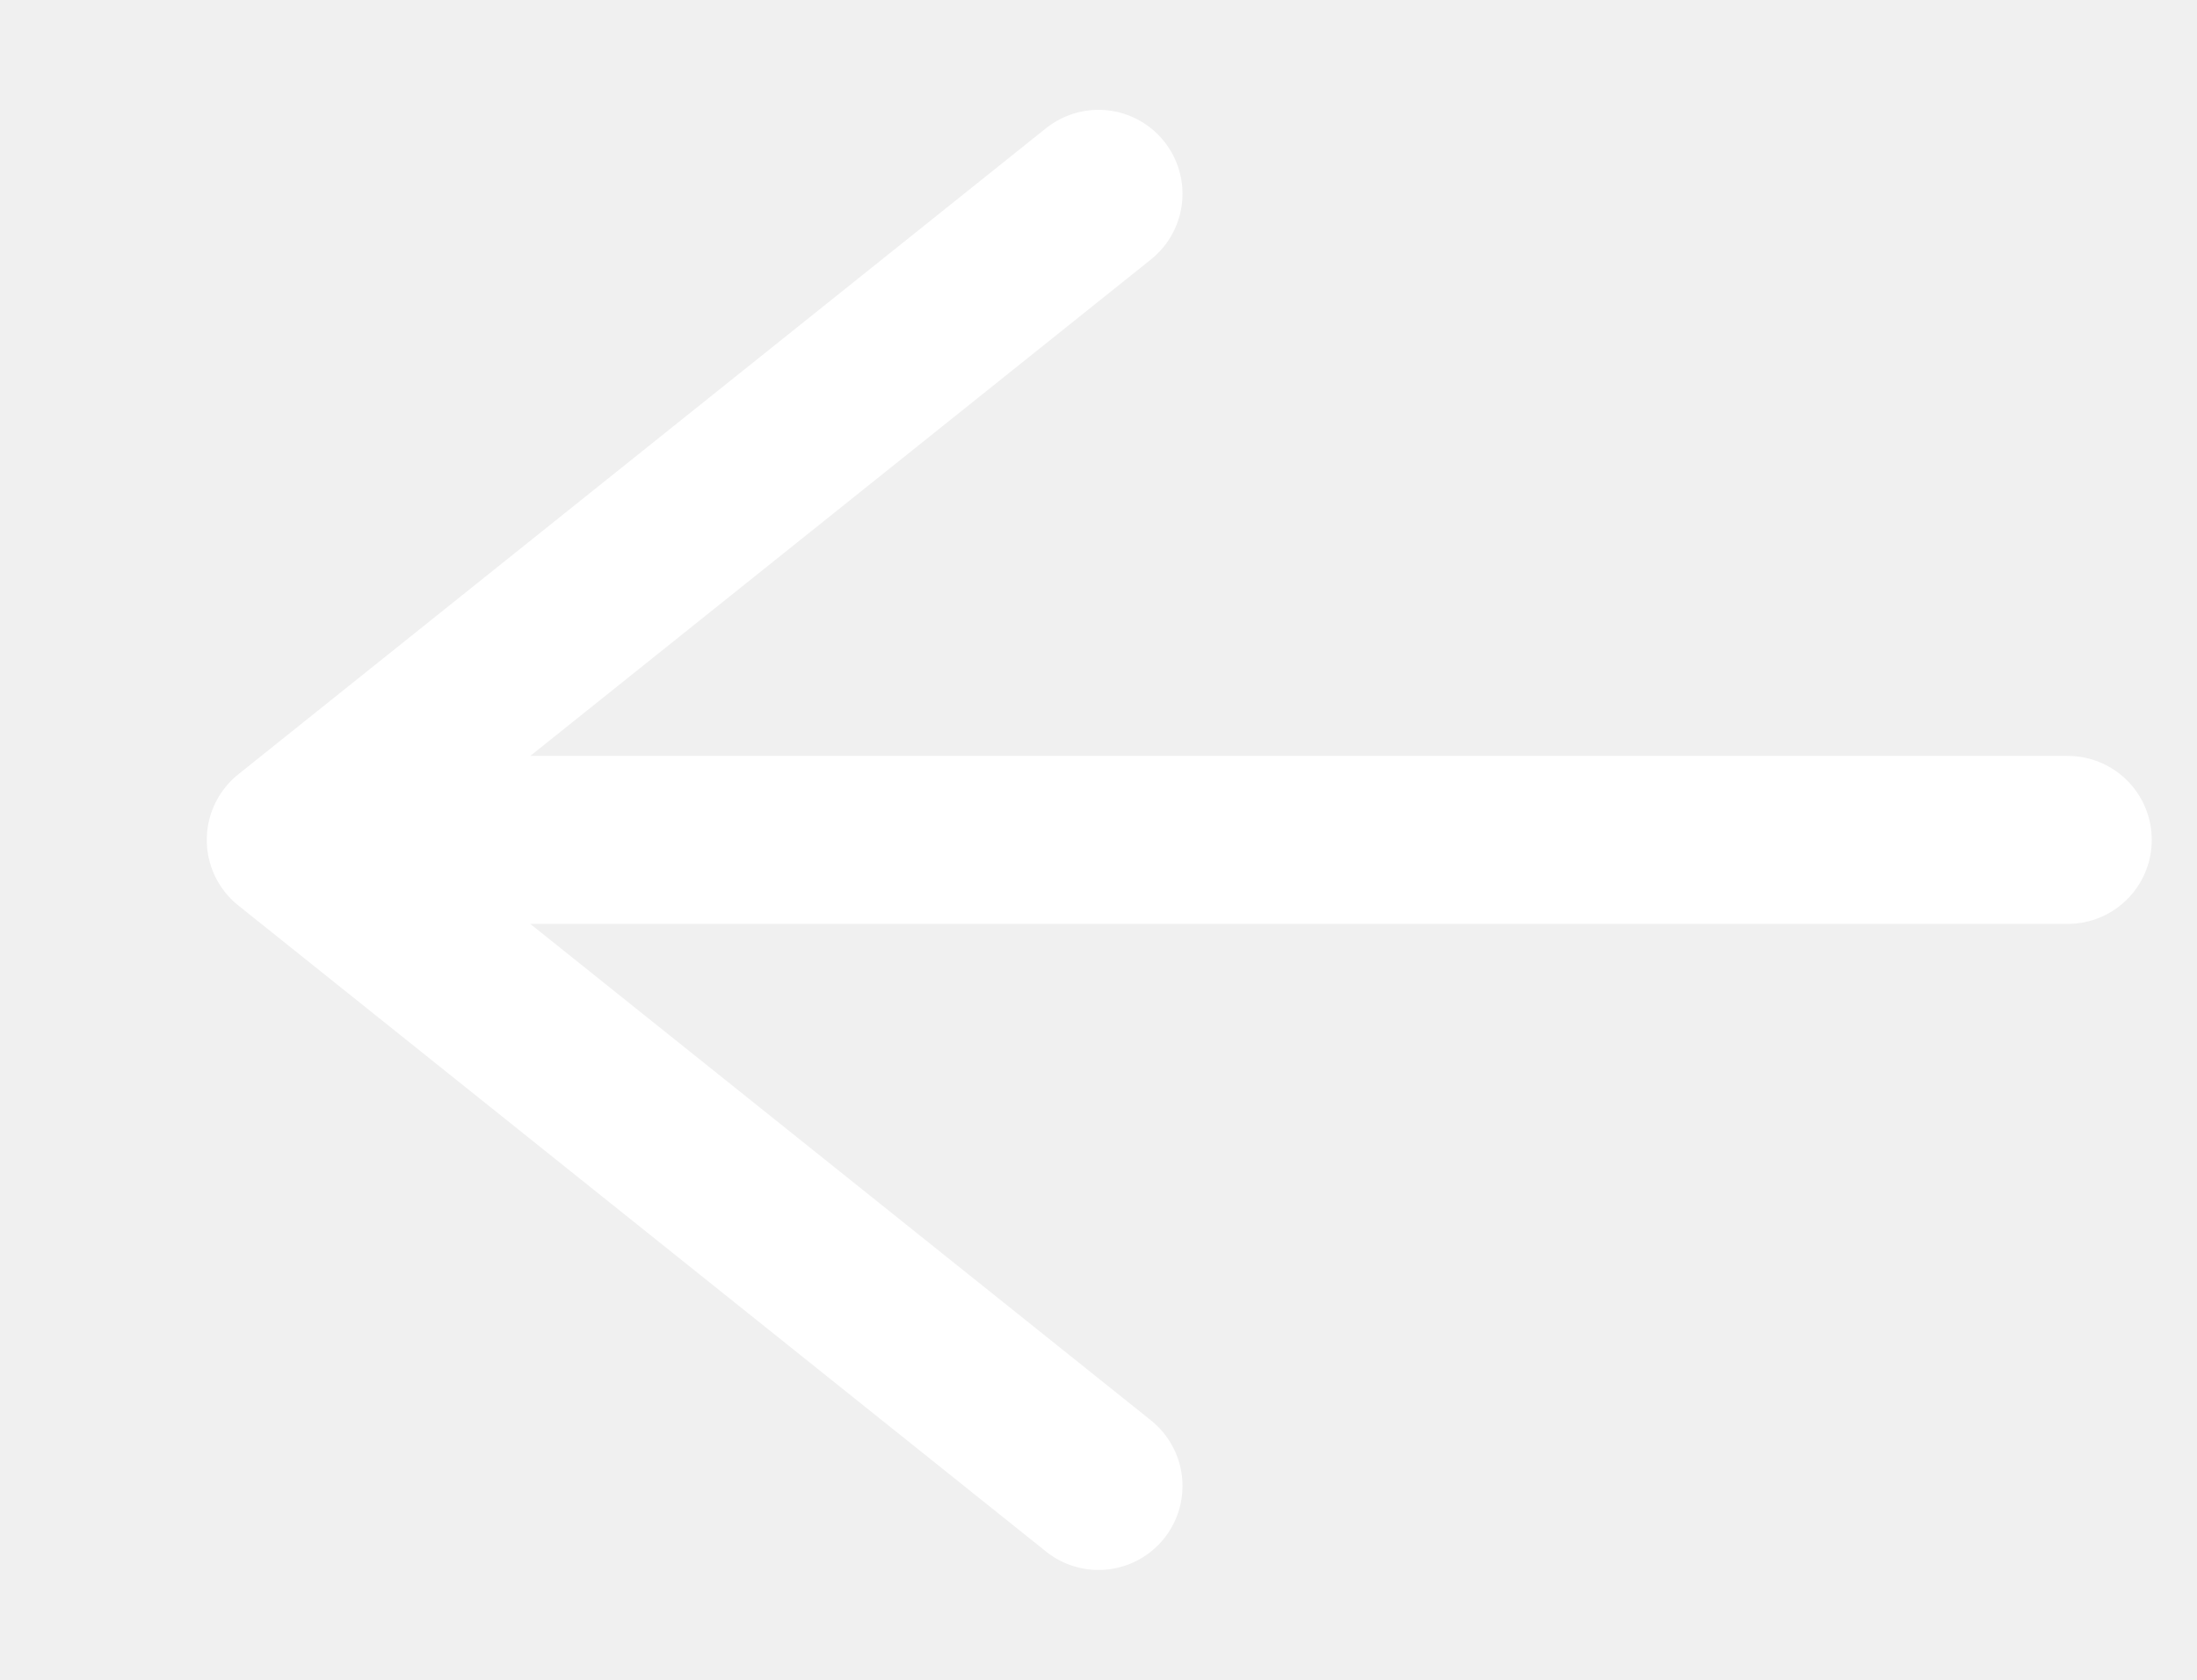
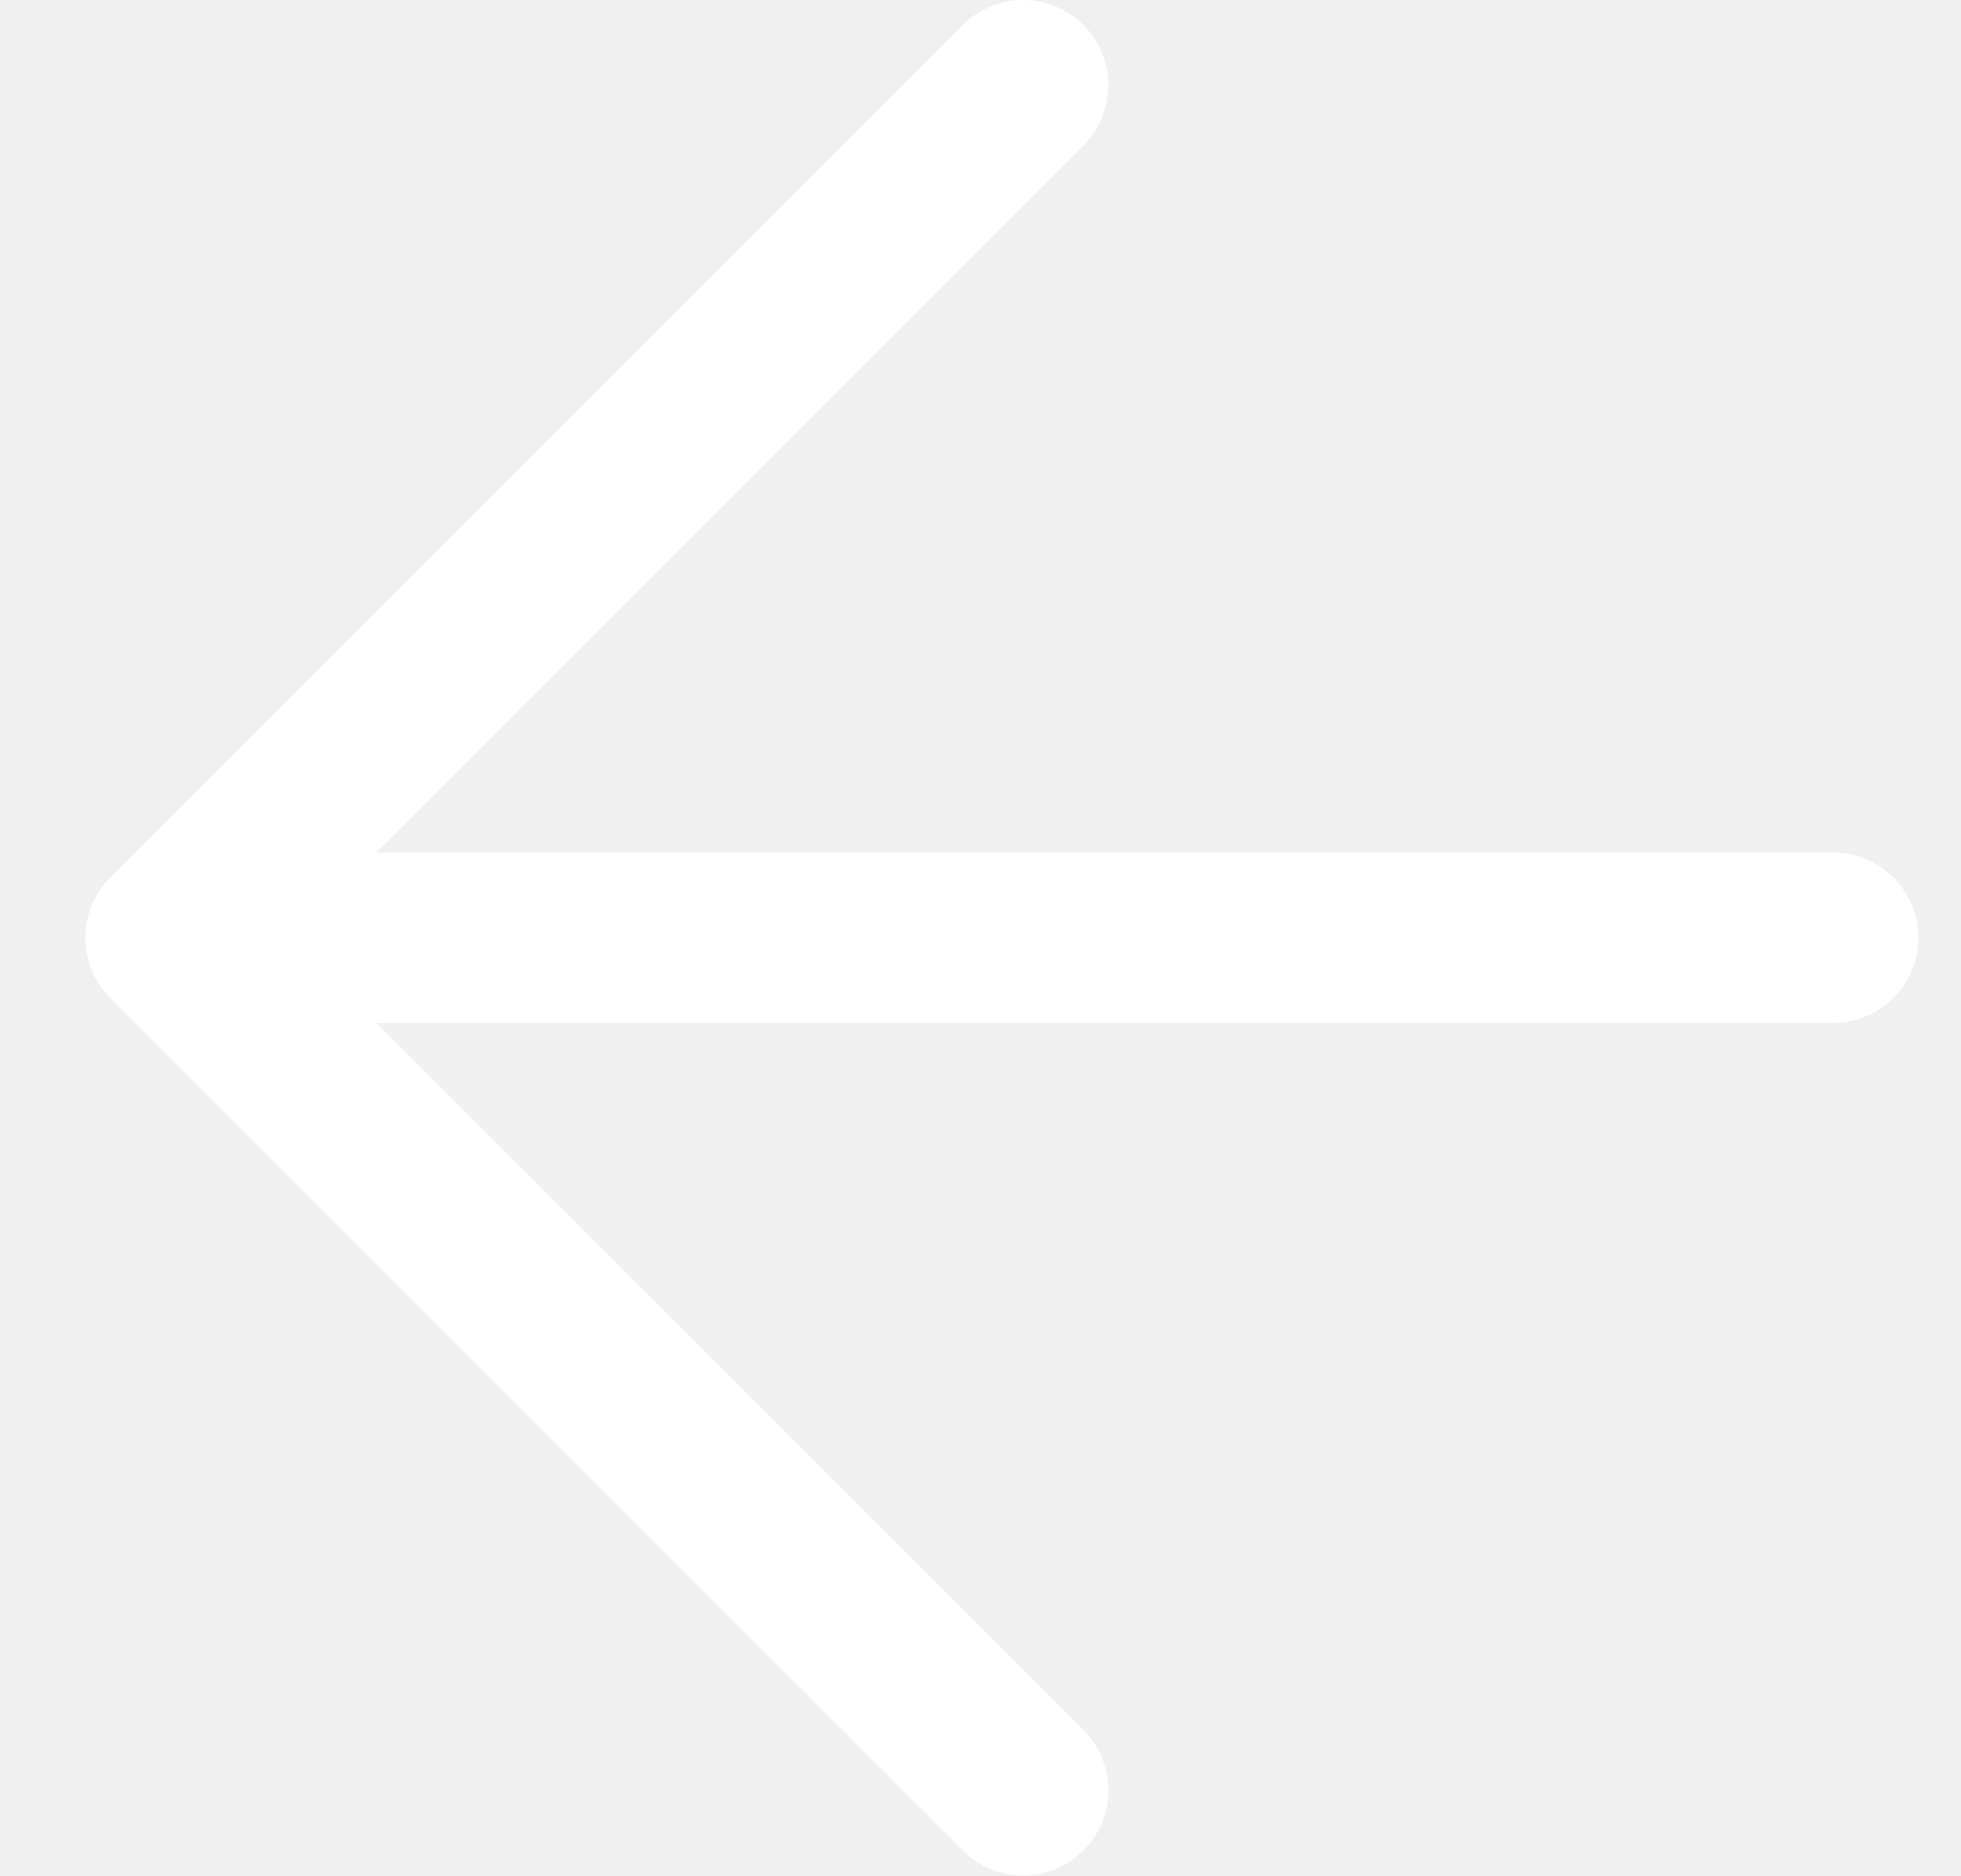
- <svg xmlns="http://www.w3.org/2000/svg" width="17" height="13" viewBox="0 0 17 13" fill="none">
-   <path d="M16 6.5L2.25 6.5M2.25 6.5L8.5 1.5M2.25 6.5L8.5 11.5" stroke="white" stroke-width="1.3" stroke-linecap="round" />
+ <svg xmlns="http://www.w3.org/2000/svg" width="23" height="22" viewBox="0 0 23 22" fill="none">
+   <path d="M2 11L12 1M2 11L12 21M2 11L21.5 11" stroke="white" stroke-width="2" stroke-linecap="round" />
</svg>
